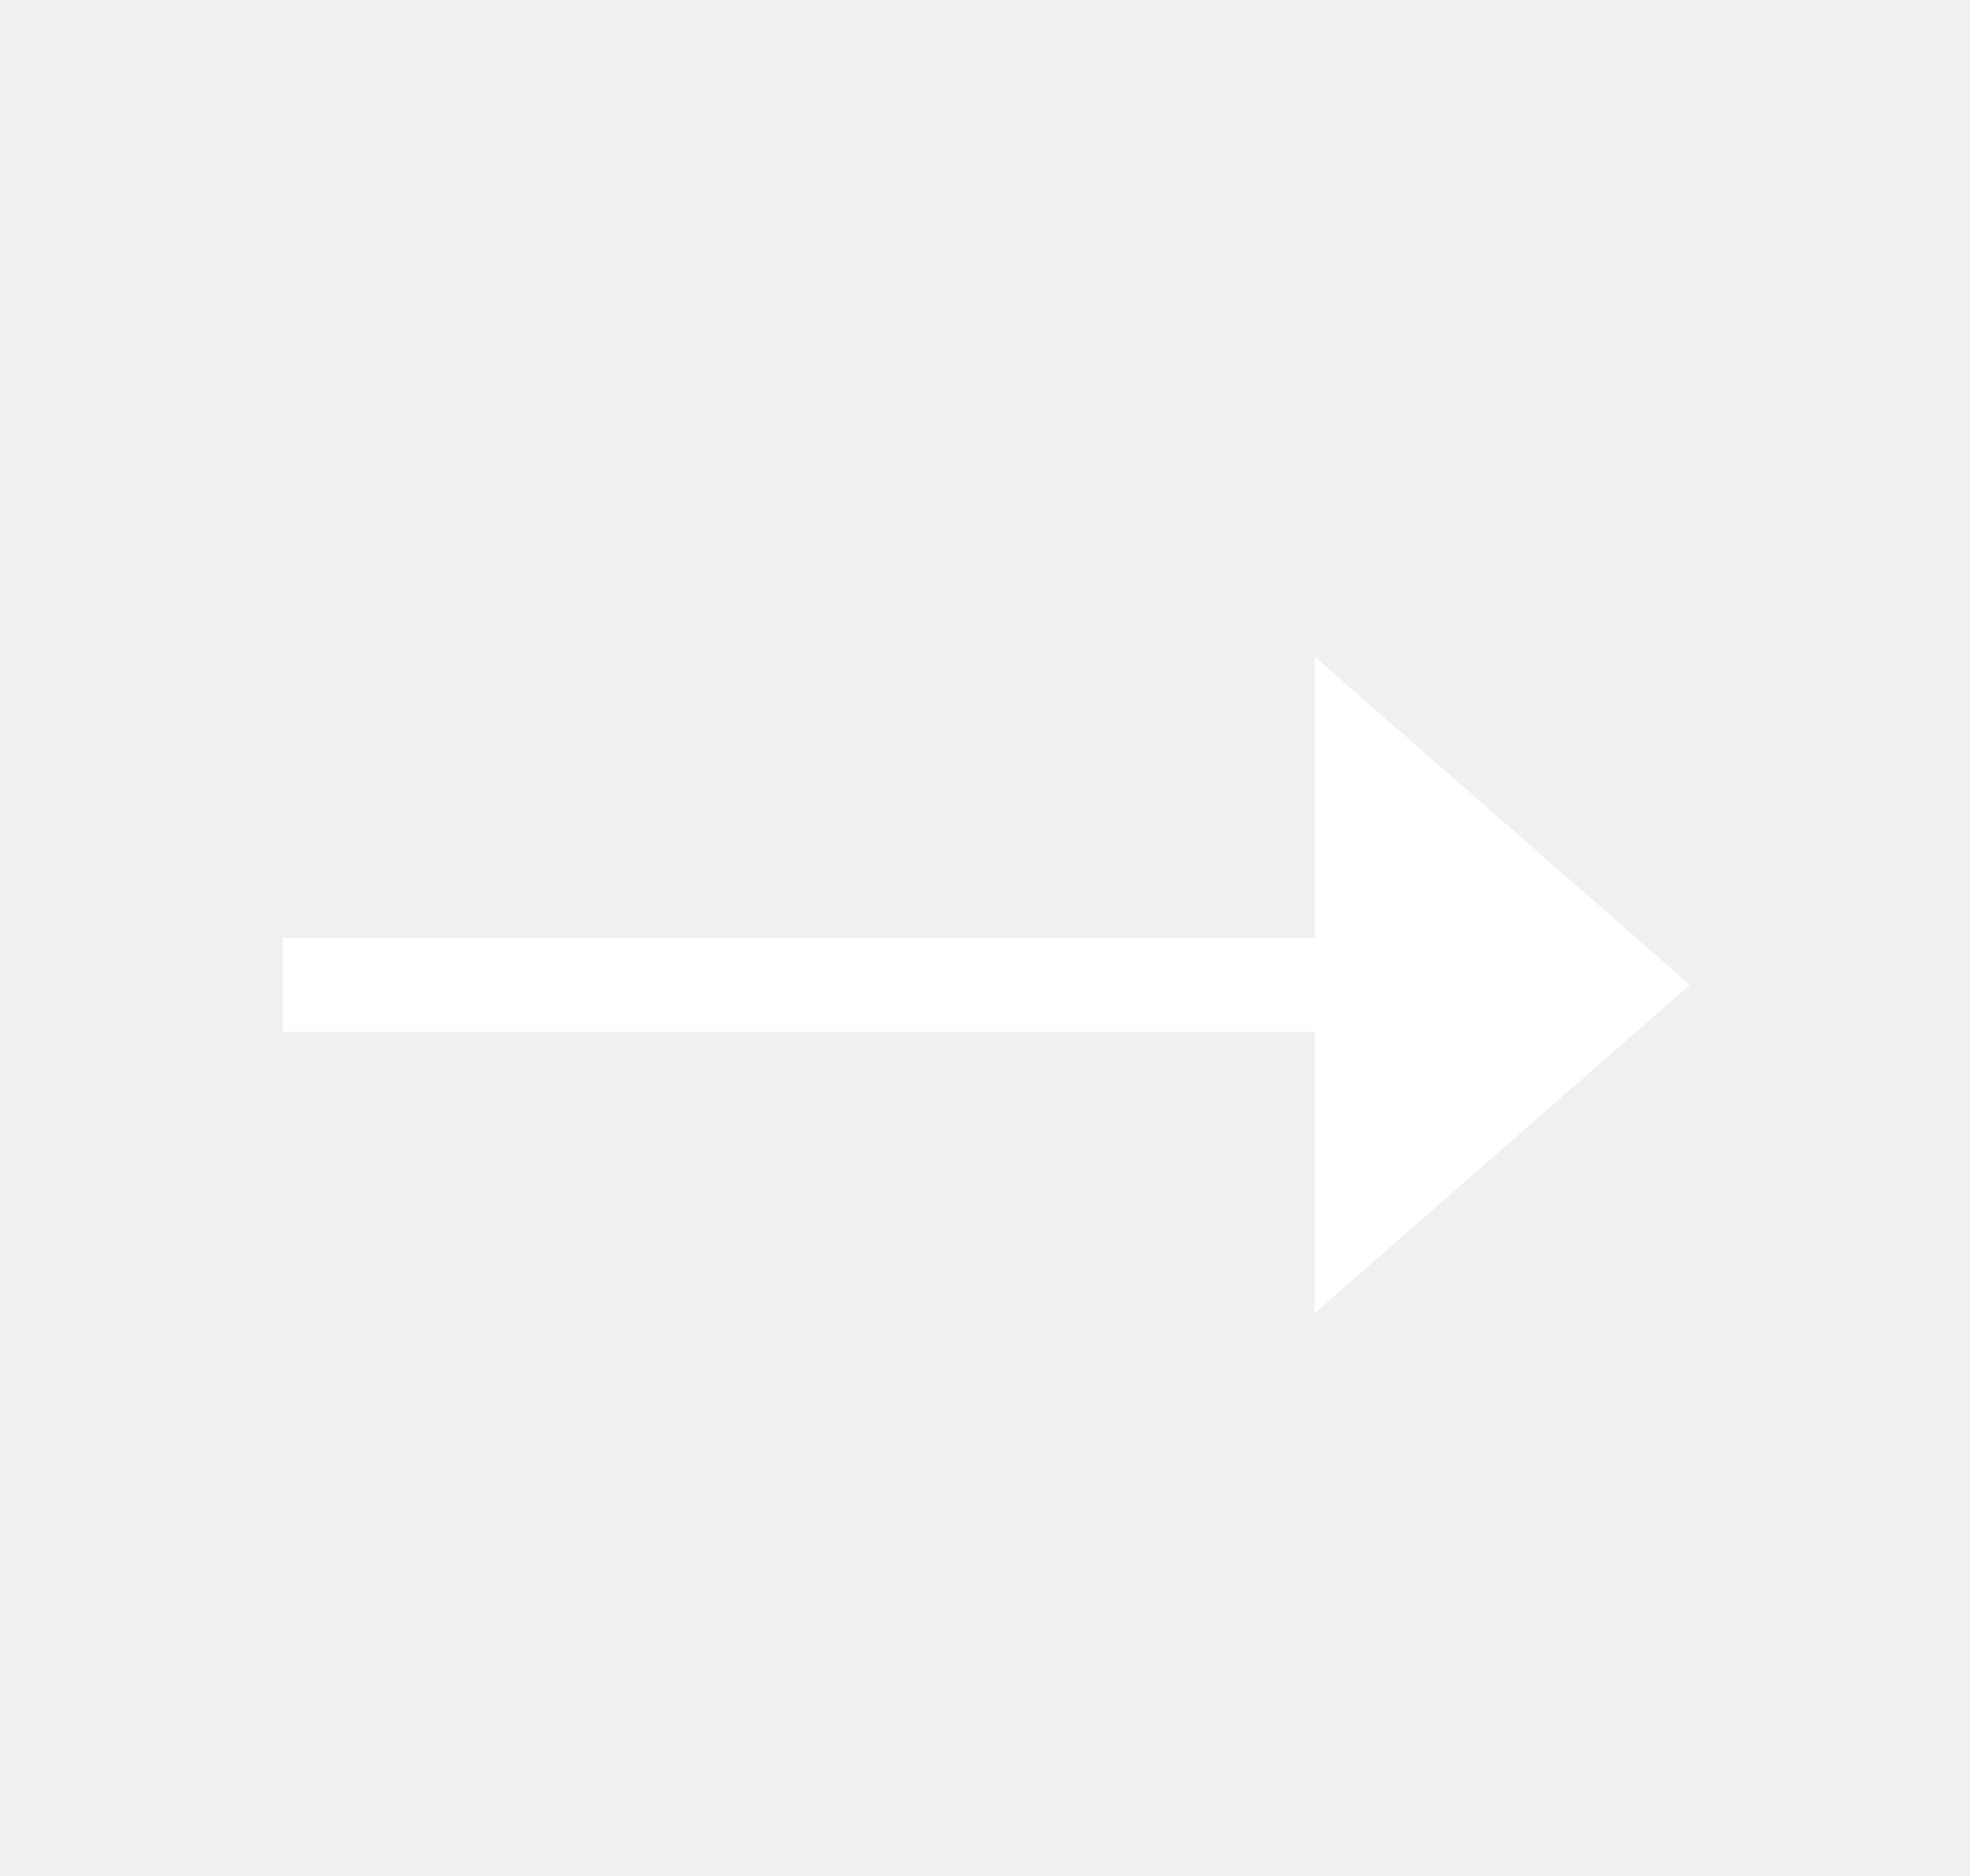
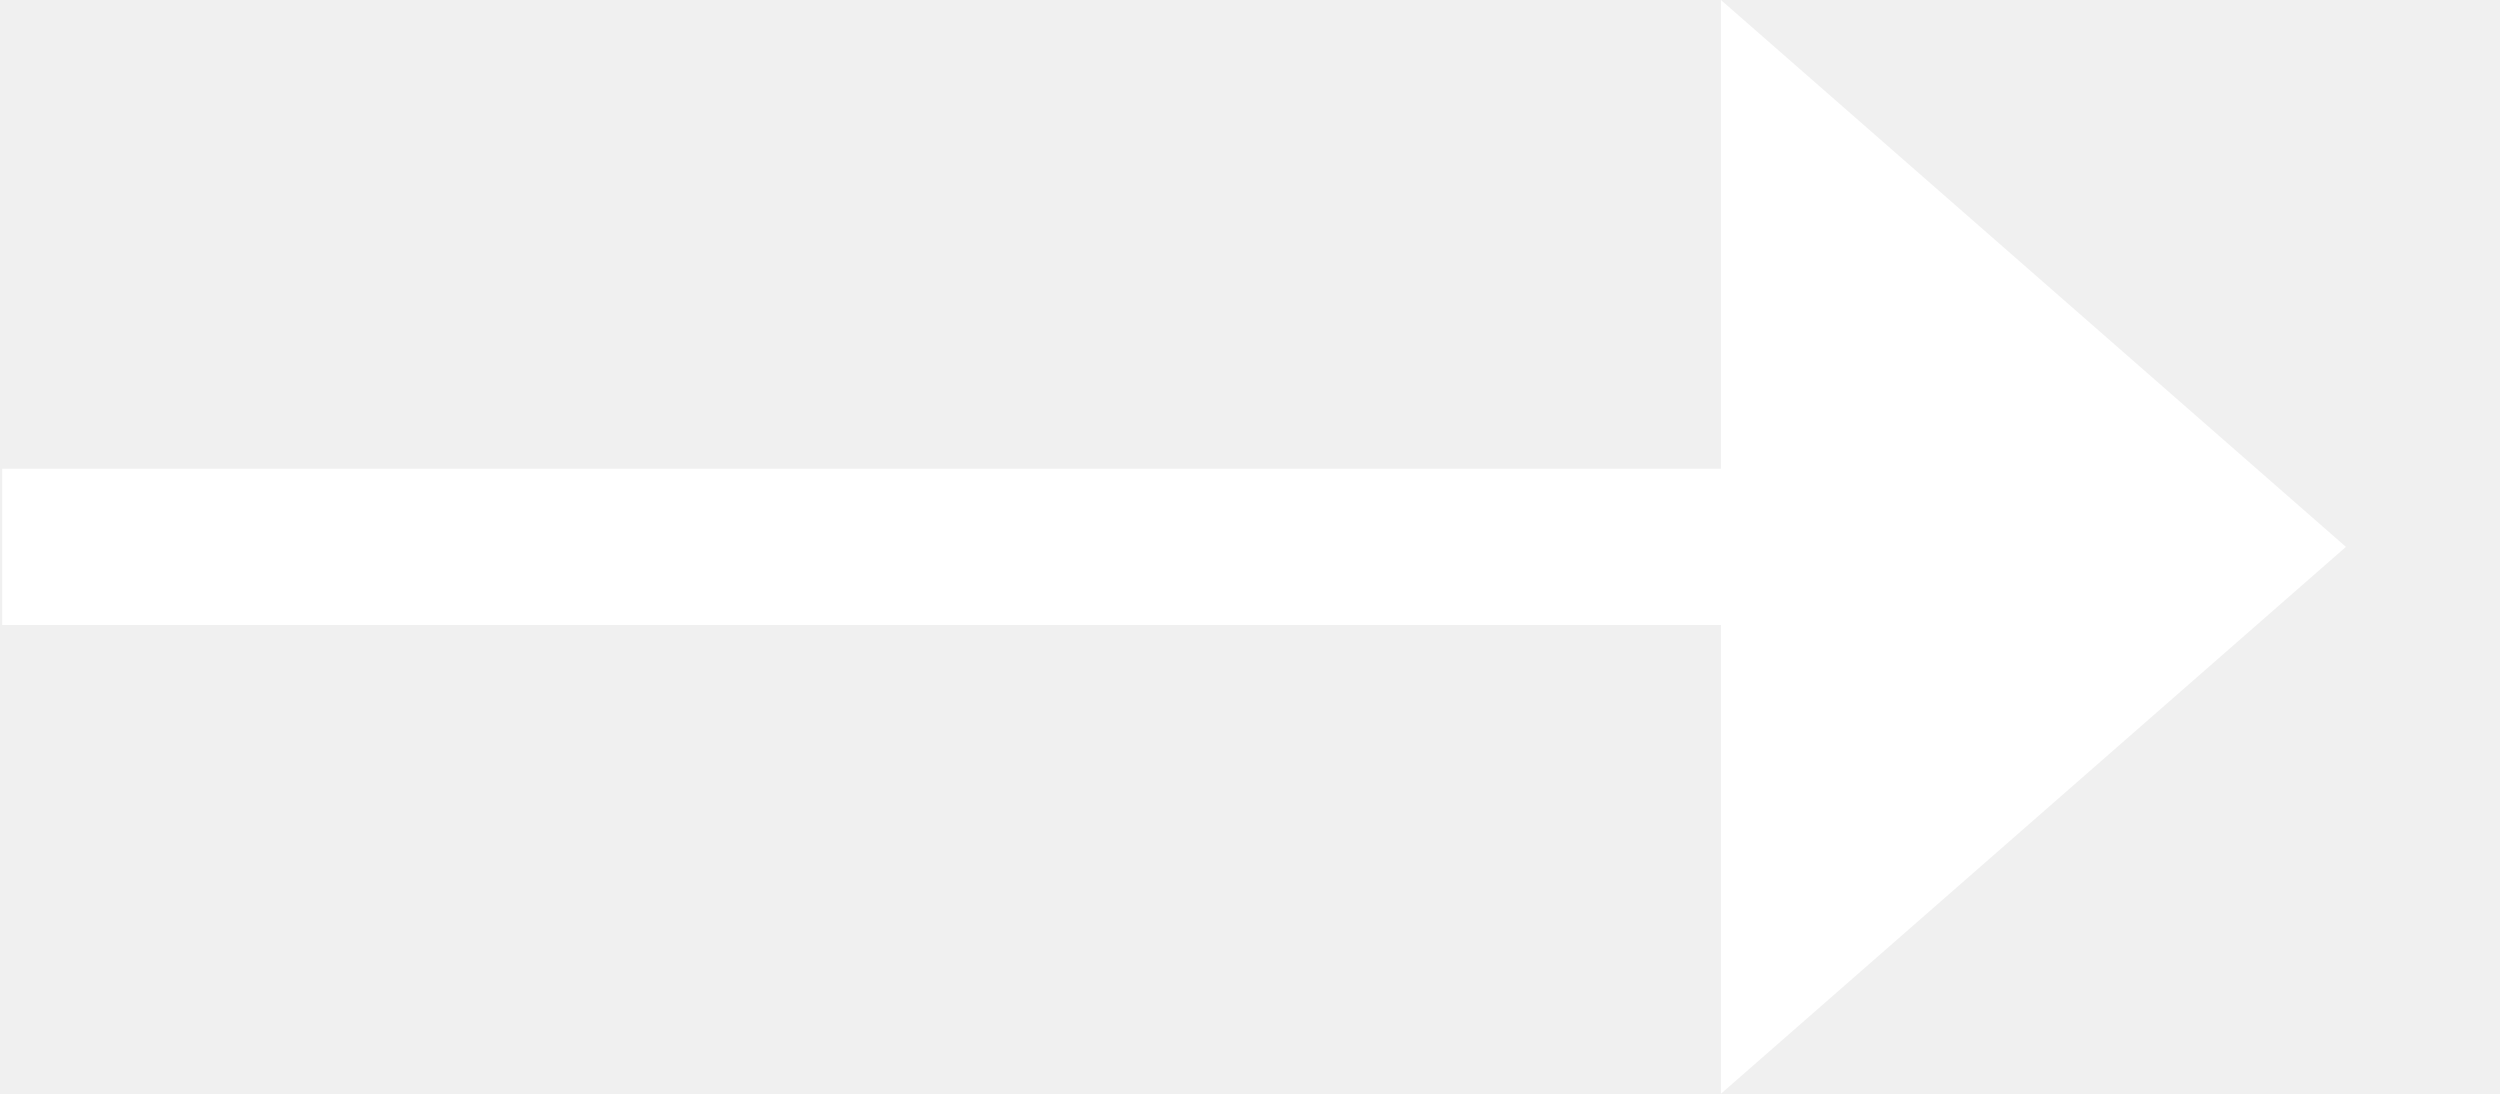
- <svg xmlns="http://www.w3.org/2000/svg" width="21" height="20" viewBox="0 0 21 20" fill="none">
-   <path fill-rule="evenodd" clip-rule="evenodd" d="M3.014 10V11H14.014V14L18.014 10.5L14.014 7V10H3.014Z" fill="white" />
+ <svg xmlns="http://www.w3.org/2000/svg" width="16" height="7" viewBox="0 0 16 7" fill="none">
+   <path fill-rule="evenodd" clip-rule="evenodd" d="M0.014 3V4H11.014V7L15.014 3.5L11.014 0V3H0.014Z" fill="white" />
</svg>
